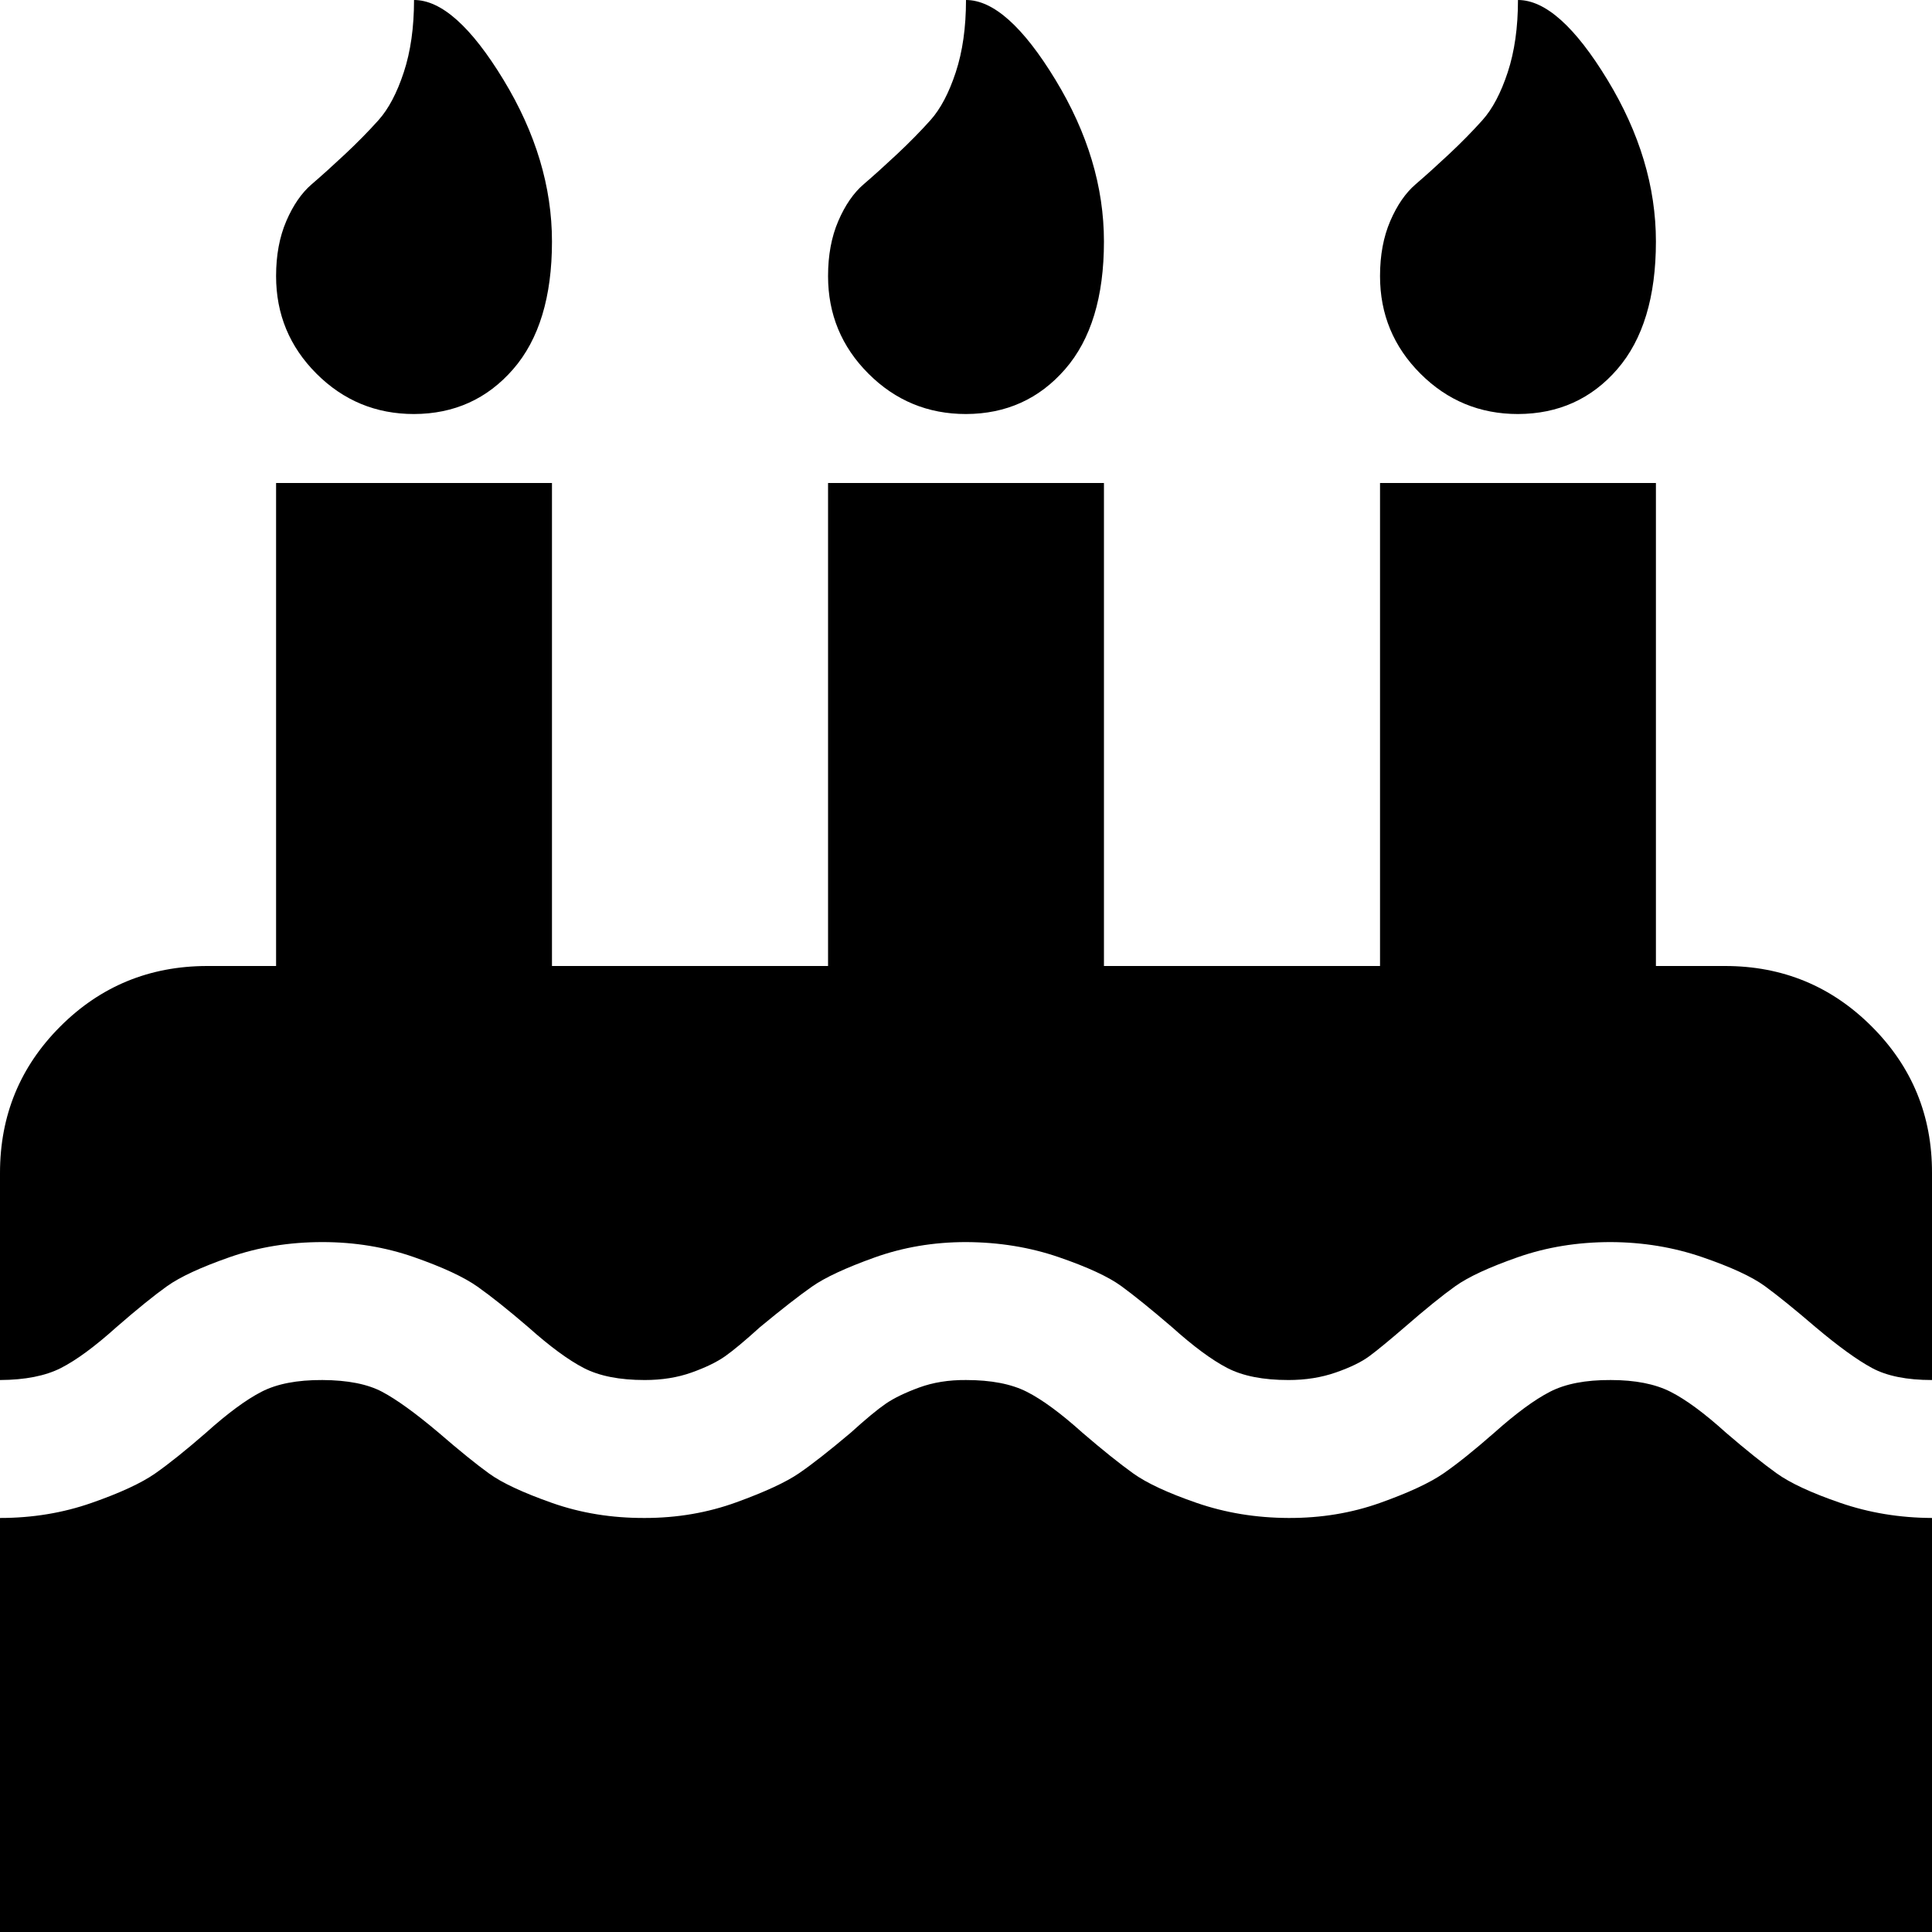
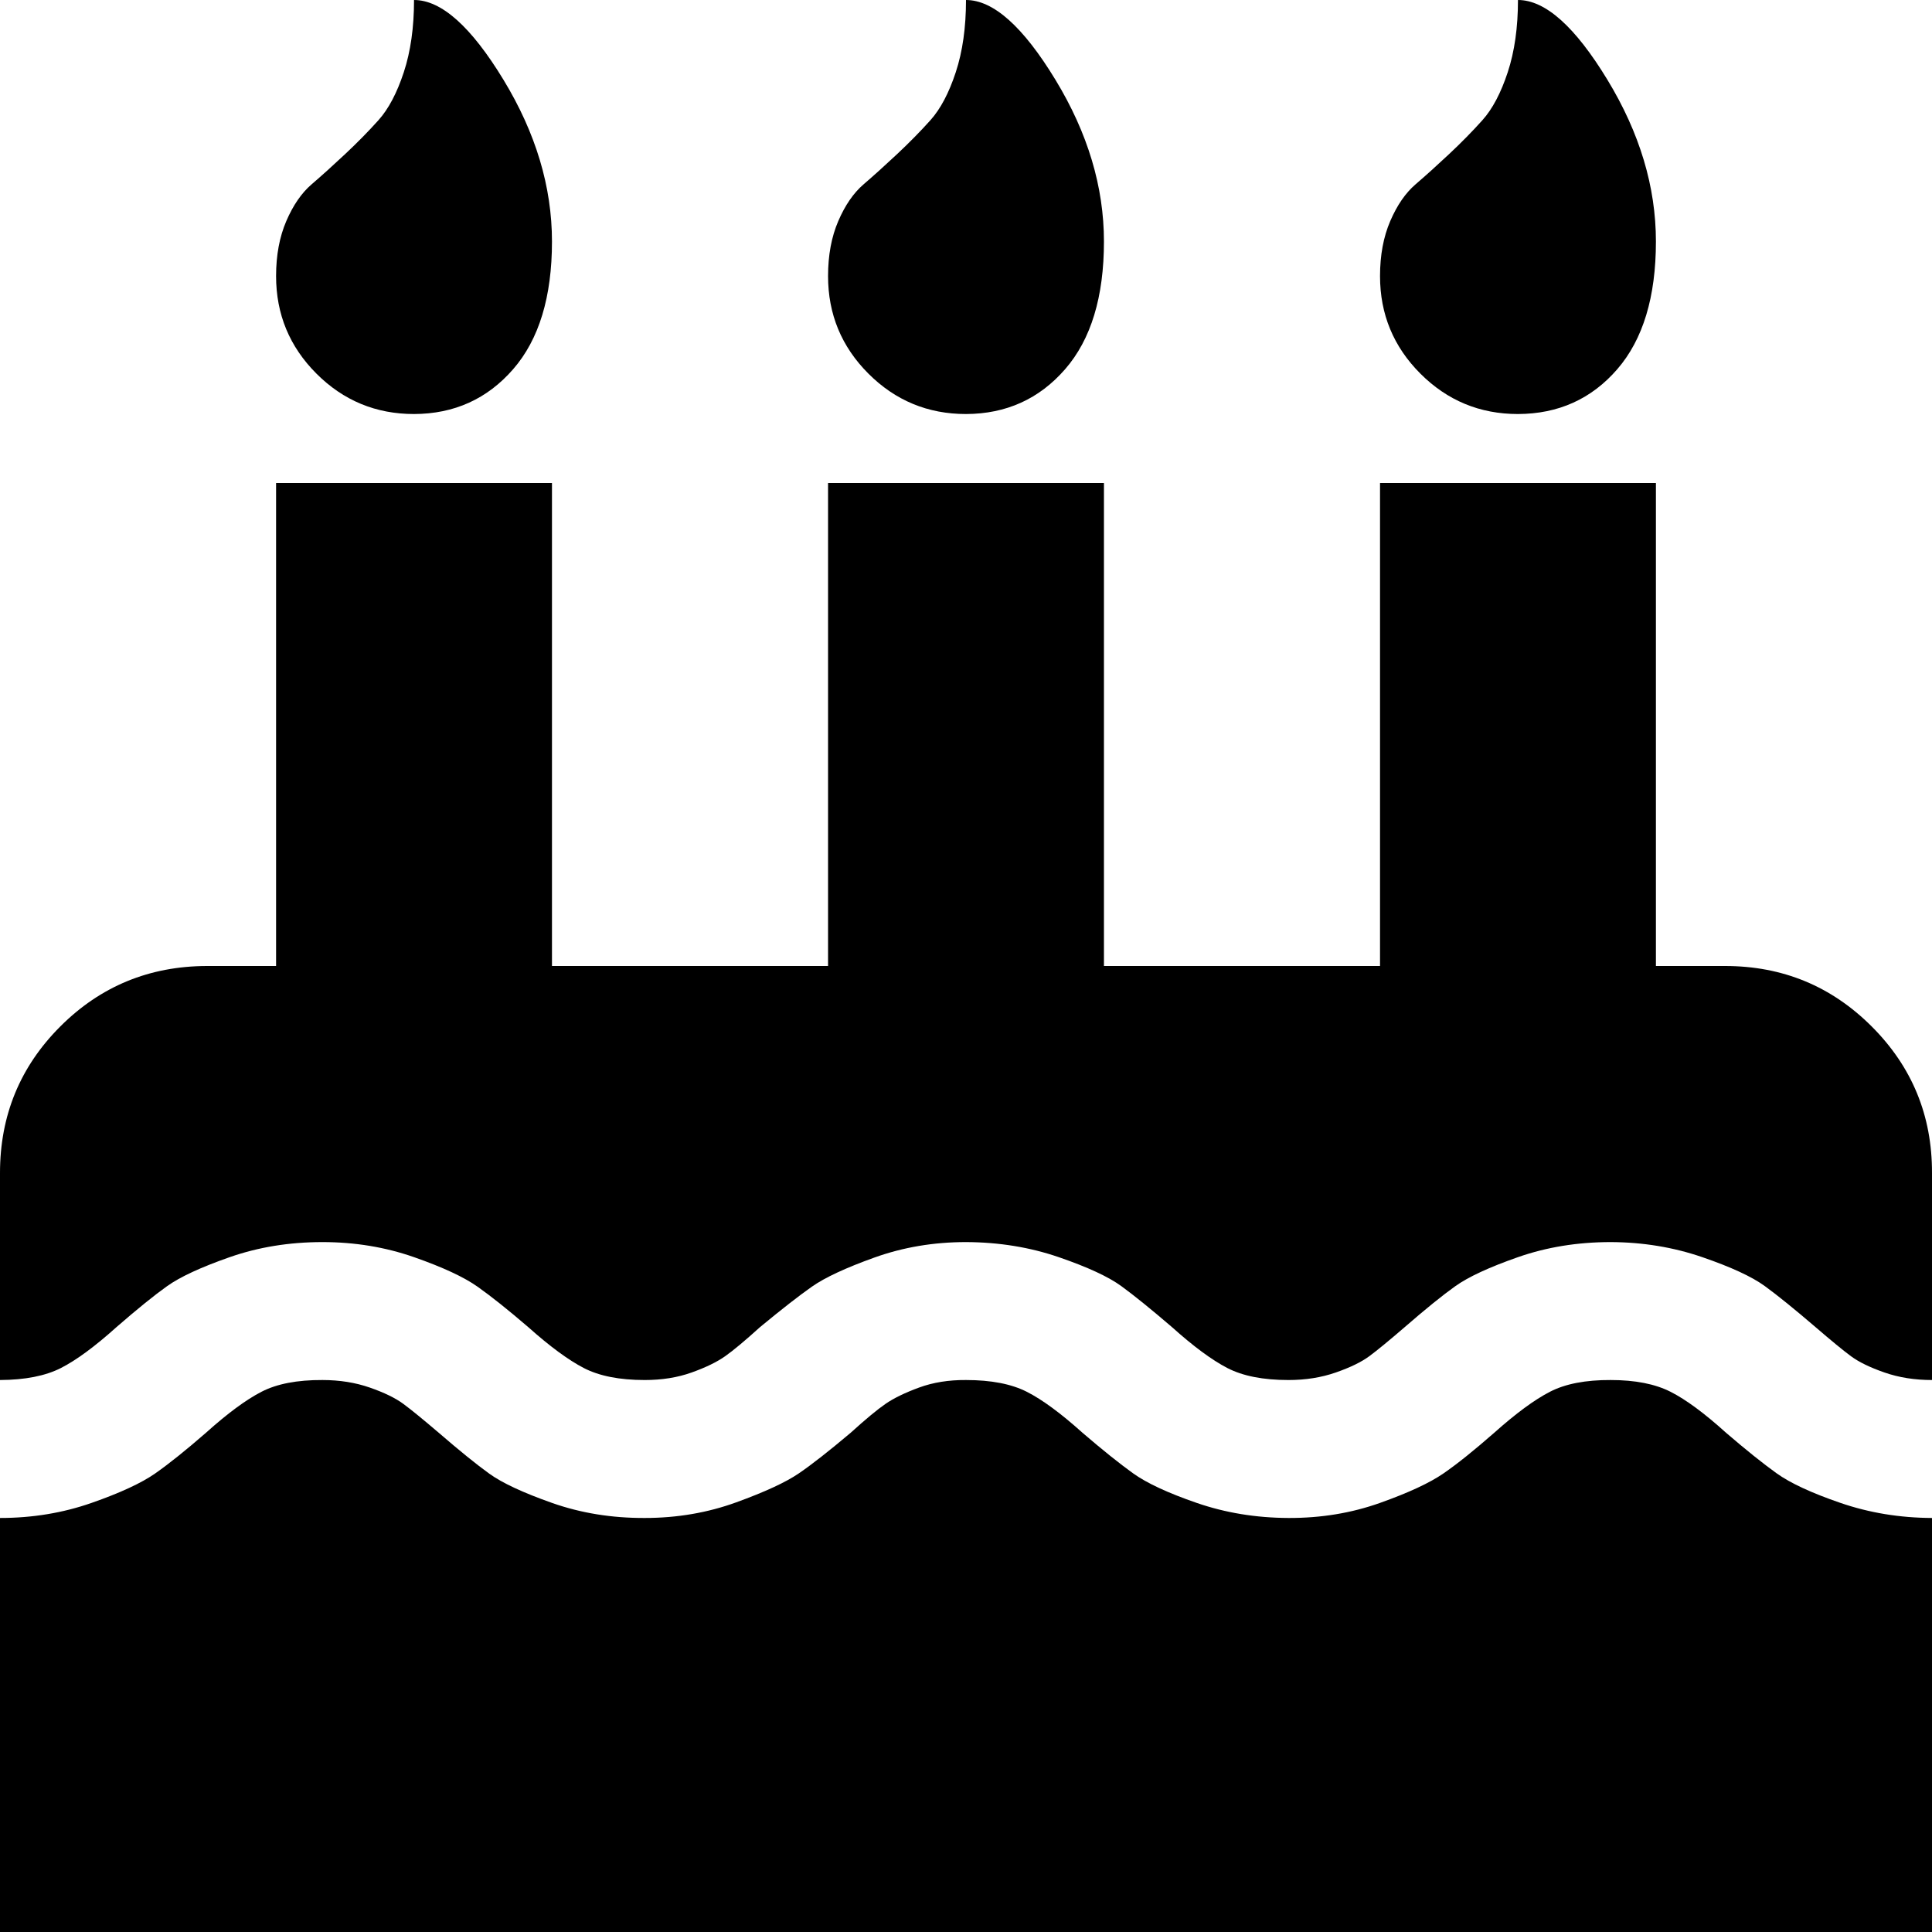
<svg xmlns="http://www.w3.org/2000/svg" height="1000" width="1000">
-   <path d="M1000 785.7V1000H0V785.7q25.1 0 47.4 -7.8t33 -15.3 26.2 -21q16.7 -15 28.7 -21.2t31.6 -6.1 30.9 6.1 29.3 21.2q16.2 14 26.2 21.2t32.4 15.1 48 7.8q25.1 0 47.4 -8.1t32.4 -15 26.8 -21q11.7 -10.6 18.1 -15t17.3 -8.4 24.3 -3.9q19.5 0 31.5 6.1t28.8 21.2q15.6 13.4 26.2 21t32.9 15.3 47.5 7.8 47.4 -7.8 32.9 -15.3 26.2 -21q16.8 -15 28.8 -21.2t31.5 -6.1q19 0 31 6.1t28.7 21.2q15.6 13.4 26.2 21t33 15.3 47.4 7.8zm0 -178.6v107.2q-19.5 0 -31 -6.2t-29.3 -21.2Q923.5 673 913.5 665.7t-32.4 -15 -47.4 -7.8q-25.7 0 -48 7.8t-32.4 15 -26.2 21.2q-12.3 10.6 -18.4 15.1t-17.3 8.4 -24.5 3.9q-19.6 0 -31.6 -6.2t-28.7 -21.2Q590.4 673 580.4 665.7t-32.4 -15 -48 -7.8q-25.1 0 -47.4 8T420.2 666t-26.8 20.9q-11.7 10.6 -18.1 15.1t-17.3 8.4 -24.3 3.9q-19.5 0 -31.5 -6.2t-28.8 -21.2Q257.8 673.5 247.2 666t-32.9 -15.3 -47.4 -7.8q-25.7 0 -48 7.8t-32.4 15 -26.2 21.2Q43.5 702 31.5 708.1T0 714.3V607.1q0 -44.6 31.2 -75.8T107.1 500h35.8V250h142.8v250h142.9V250h142.8v250h142.9V250h142.8v250h35.8q44.6 0 75.9 31.3t31.2 75.8zM285.7 125q0 43 -20.1 66.1t-51.3 23.2q-29.6 0 -50.5 -20.9t-20.9 -50.5q0 -16.2 5.3 -28.5t13.1 -19 17.3 -15.6 17.3 -17.6T209 37.4 214.3 0q21.2 0 46.3 41.3t25.1 83.7zm285.7 0q0 43 -20.1 66.1T500 214.3q-29.6 0 -50.5 -20.9t-20.9 -50.5q0 -16.2 5.3 -28.5t13.1 -19 17.3 -15.6 17.3 -17.6 13.1 -24.8T500 0q21.2 0 46.3 41.3t25.1 83.7zm285.7 0q0 43 -20 66.1t-51.4 23.2q-29.6 0 -50.5 -20.9t-20.9 -50.5q0 -16.2 5.3 -28.5t13.1 -19T750 79.8t17.3 -17.6 13.1 -24.8T785.7 0q21.2 0 46.3 41.3t25.1 83.7z" />
+   <path d="M1000 785.7V1000H0V785.7q25.1 0 47.4 -7.8t33 -15.3 26.2 -21q16.7 -15 28.7 -21.2t31.6 -6.1q13.3 0 24.5 3.9t17.3 8.4 18.4 15q16.2 14 26.2 21.2t32.4 15.1 48 7.8q25.1 0 47.4 -8.1t32.4 -15 26.8 -21q11.7 -10.6 18.1 -15t17.3 -8.4 24.3 -3.9q19.5 0 31.5 6.1t28.8 21.2q15.6 13.4 26.2 21t32.9 15.3 47.5 7.8 47.4 -7.8 32.9 -15.3 26.2 -21q16.8 -15 28.8 -21.2t31.5 -6.1q19 0 31 6.1t28.7 21.2q15.6 13.4 26.2 21t33 15.3 47.4 7.8zm0 -178.6v107.2q-13.4 0 -24.6 -3.9T958.1 702t-18.4 -15.1Q923.5 673 913.5 665.7t-32.4 -15 -47.4 -7.8q-25.7 0 -48 7.8t-32.4 15 -26.2 21.2q-12.3 10.6 -18.4 15.1t-17.3 8.4 -24.5 3.9q-19.6 0 -31.6 -6.2t-28.7 -21.2Q590.4 673 580.4 665.7t-32.4 -15 -48 -7.8q-25.1 0 -47.4 8T420.2 666t-26.8 20.9q-11.7 10.6 -18.1 15.1t-17.3 8.4 -24.3 3.9q-19.5 0 -31.5 -6.2t-28.8 -21.2Q257.8 673.5 247.2 666t-32.9 -15.3 -47.4 -7.8q-25.7 0 -48 7.8t-32.4 15 -26.2 21.2Q43.5 702 31.5 708.1T0 714.3V607.1q0 -44.6 31.2 -75.8T107.1 500h35.8V250h142.8v250h142.9V250h142.8v250h142.9V250h142.8v250h35.8q44.6 0 75.9 31.3t31.2 75.8zM285.7 125q0 43 -20.1 66.1t-51.3 23.2q-29.6 0 -50.5 -20.9t-20.9 -50.5q0 -16.2 5.3 -28.5t13.1 -19 17.3 -15.6 17.3 -17.6T209 37.4 214.3 0q21.2 0 46.3 41.3t25.1 83.7zm285.7 0q0 43 -20.1 66.1T500 214.3q-29.6 0 -50.5 -20.9t-20.9 -50.5q0 -16.2 5.3 -28.5t13.1 -19 17.3 -15.6 17.3 -17.6 13.1 -24.8T500 0q21.2 0 46.3 41.3t25.1 83.7zm285.7 0q0 43 -20 66.1t-51.4 23.2q-29.6 0 -50.5 -20.9t-20.9 -50.5q0 -16.2 5.3 -28.5t13.1 -19T750 79.8t17.3 -17.6 13.1 -24.8T785.7 0q21.2 0 46.3 41.3t25.1 83.7z" />
</svg>
